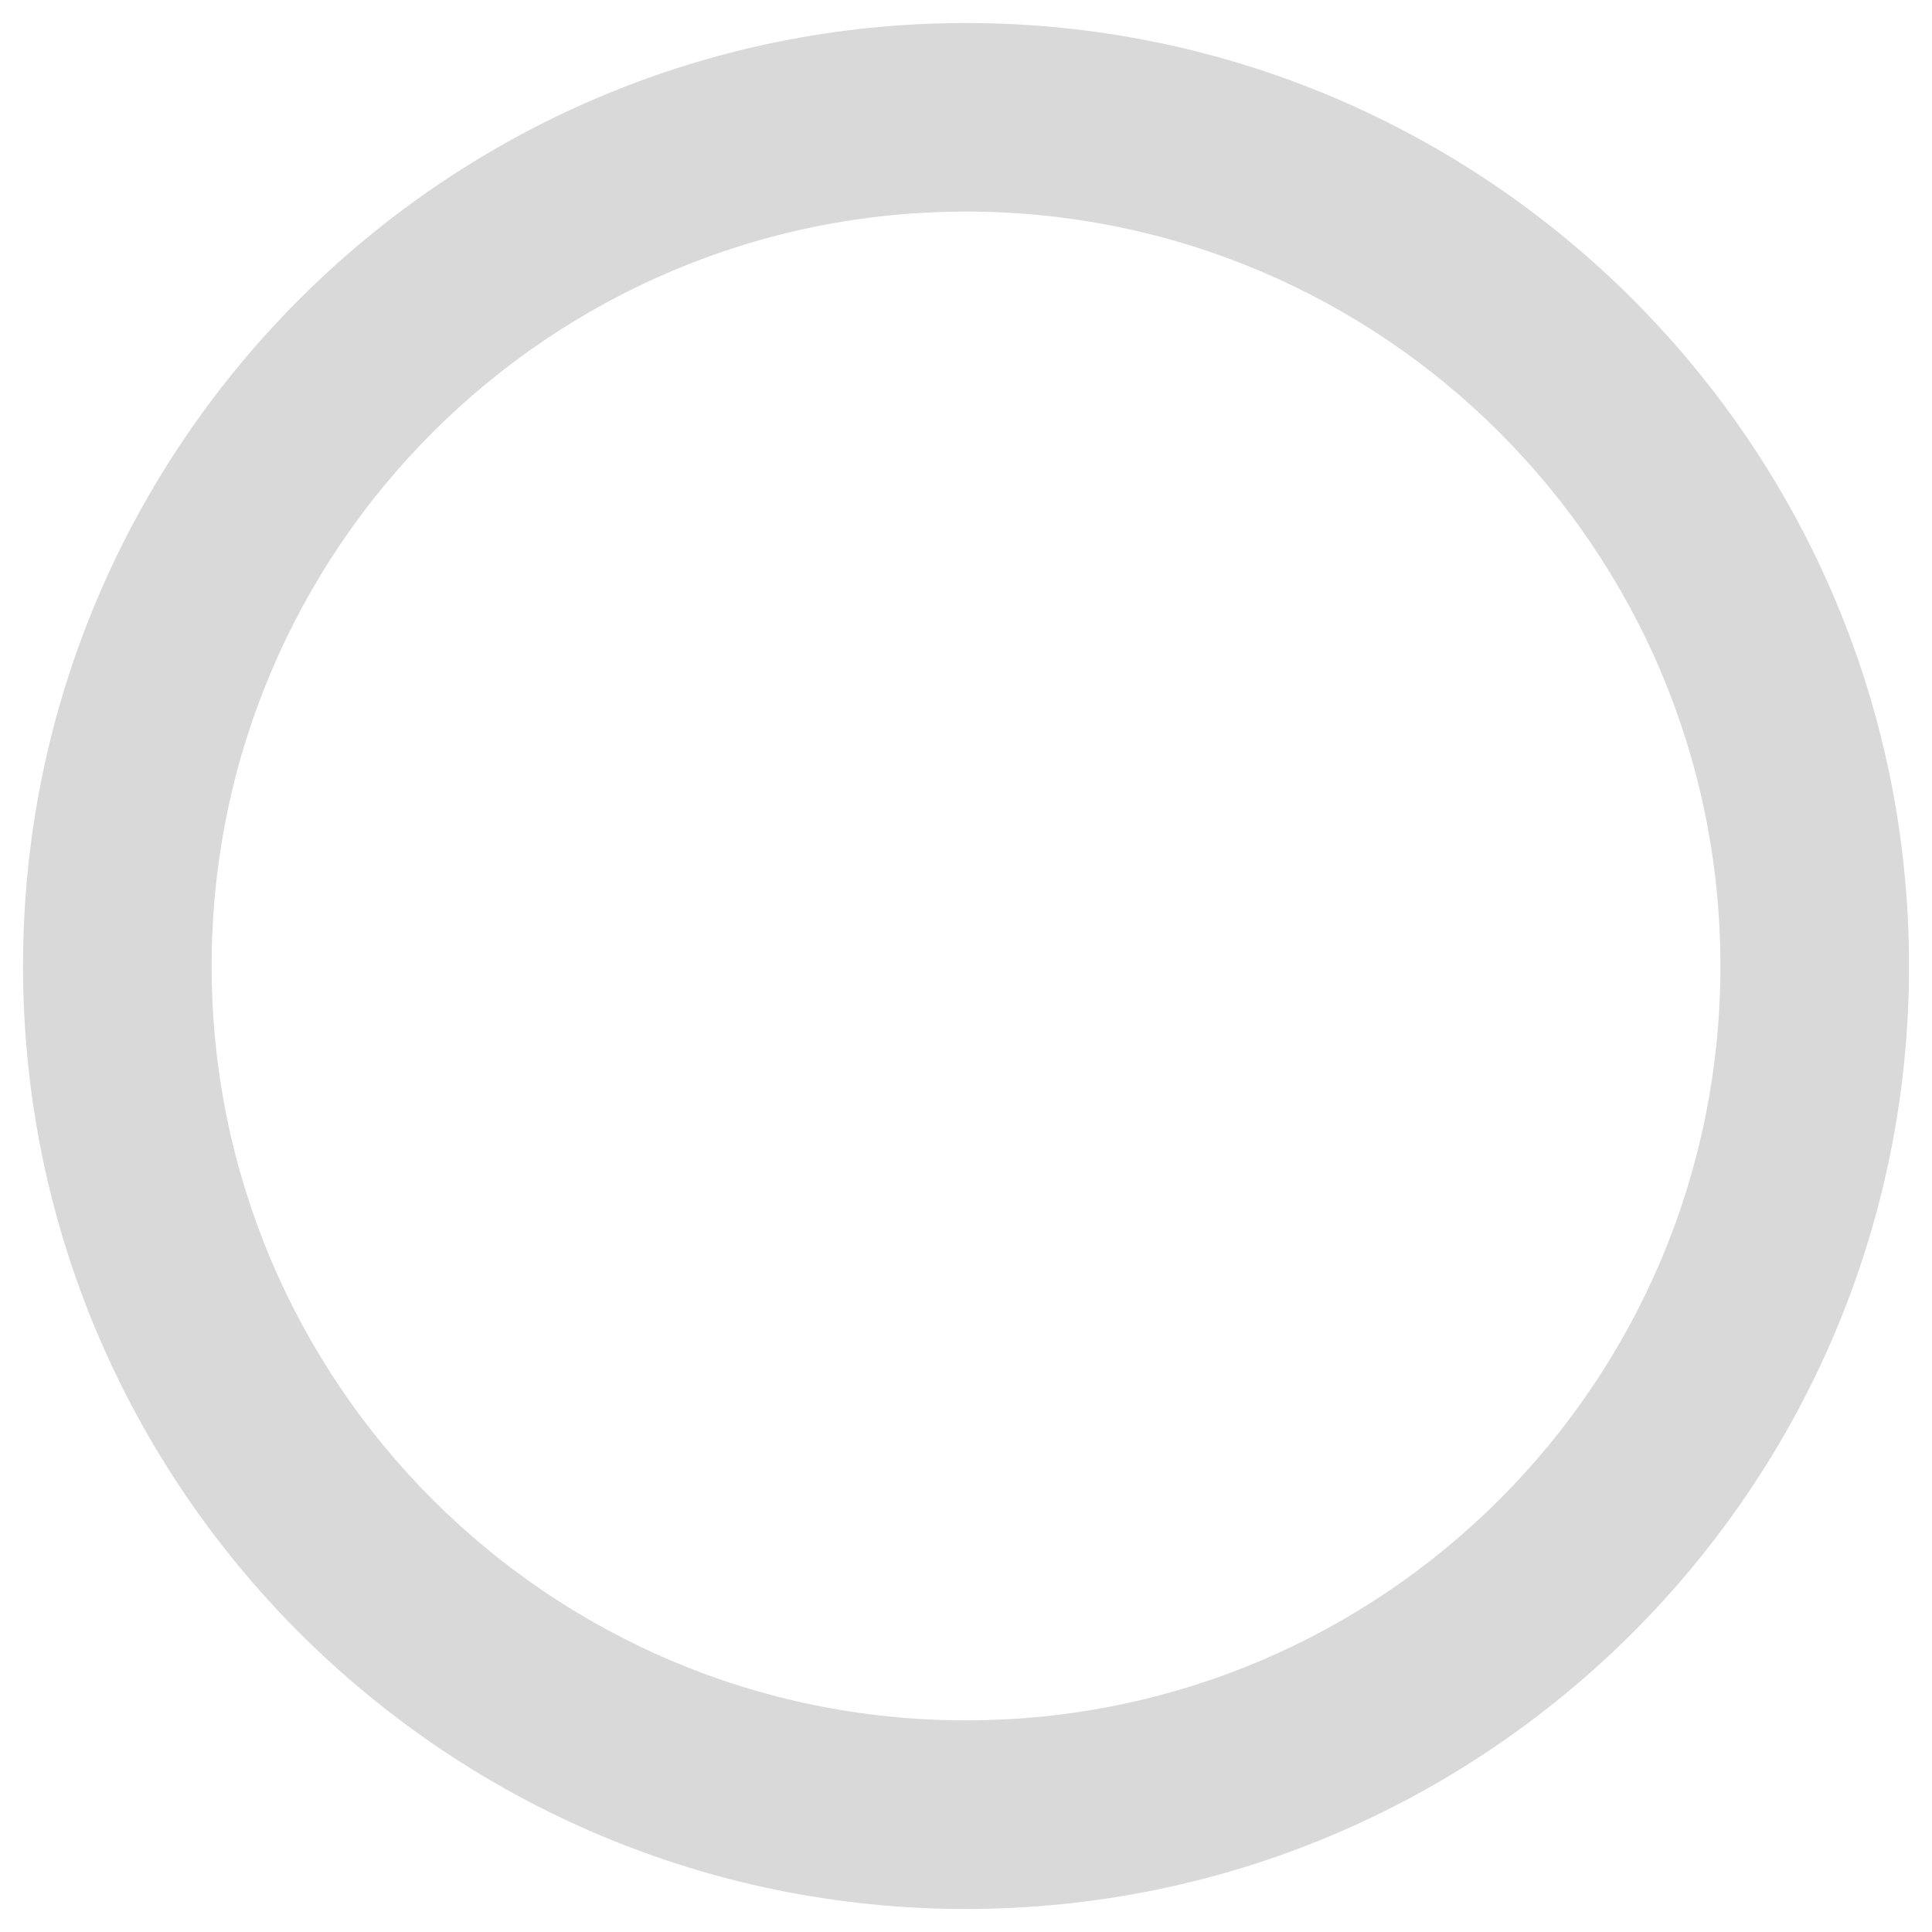
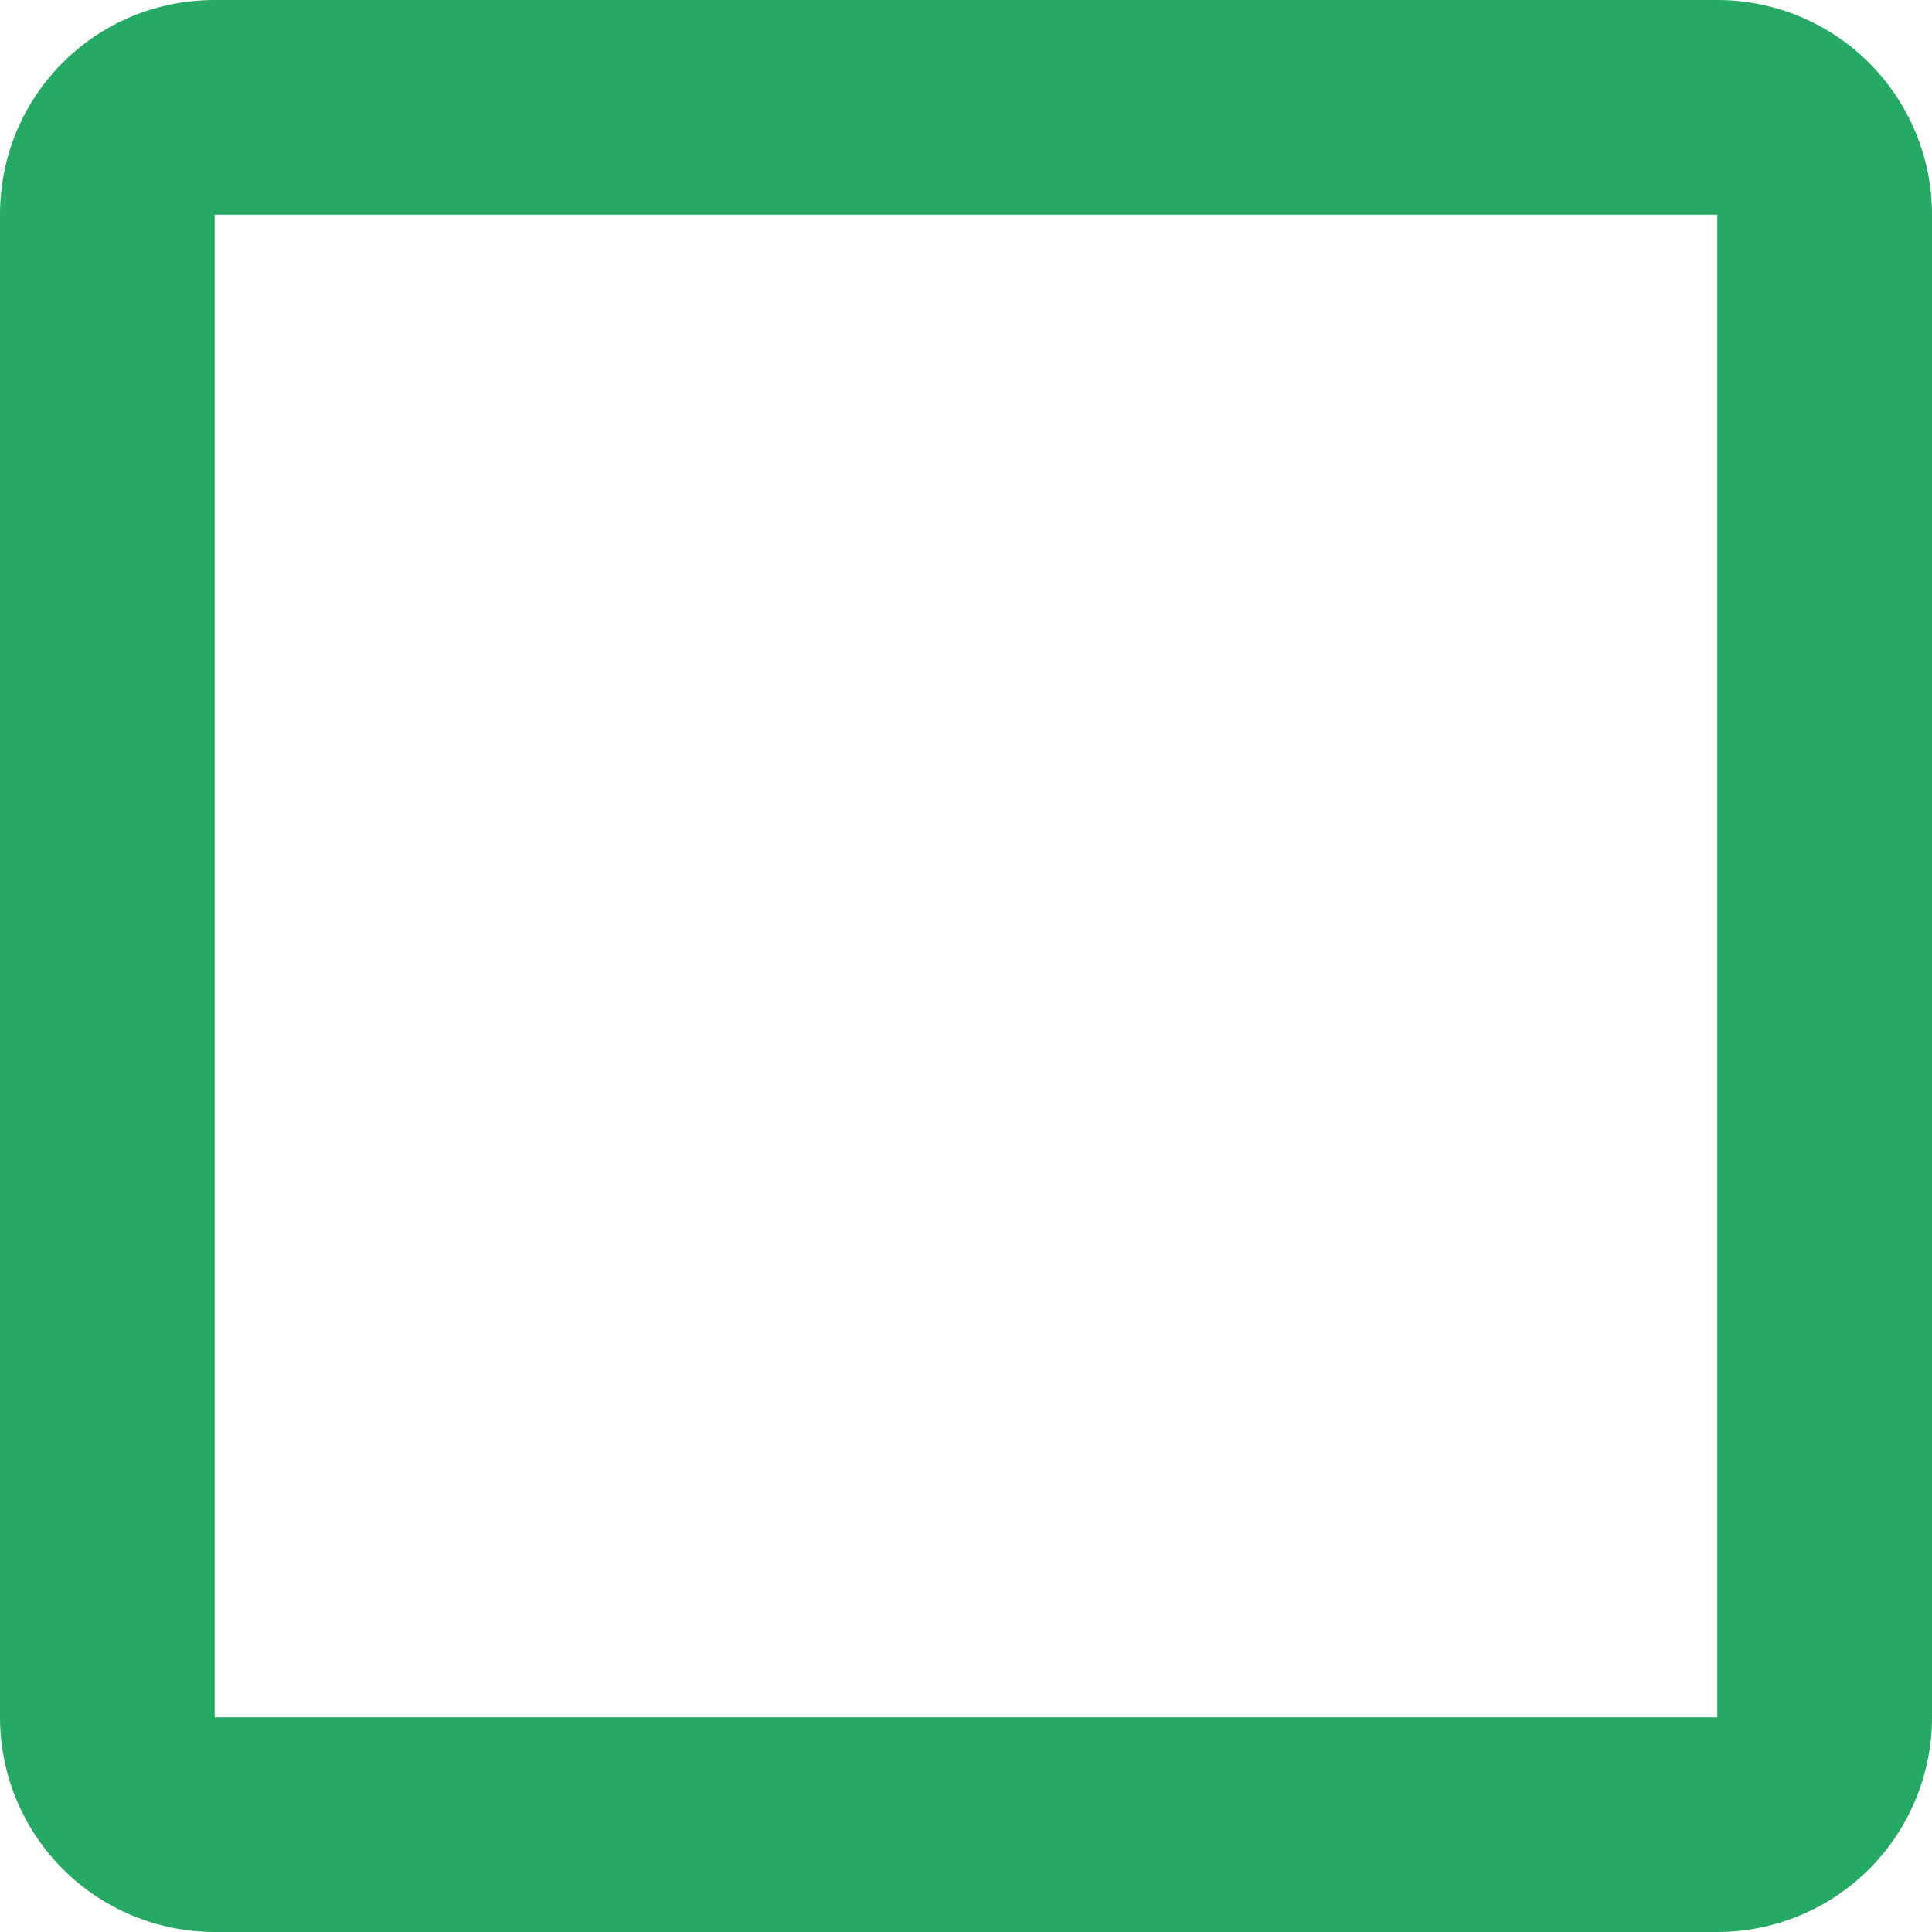
<svg xmlns="http://www.w3.org/2000/svg" width="35" height="35" viewBox="0 0 35 35" fill="none">
-   <path d="M17.5 0.417C8.07 0.417 0.417 8.07 0.417 17.5C0.417 26.93 8.07 34.583 17.5 34.583C26.93 34.583 34.584 26.93 34.584 17.5C34.584 8.07 26.93 0.417 17.5 0.417ZM17.5 31.166C9.949 31.166 3.834 25.051 3.834 17.5C3.834 9.949 9.949 3.833 17.5 3.833C25.051 3.833 31.167 9.949 31.167 17.5C31.167 25.051 25.051 31.166 17.5 31.166Z" fill="#D9D9D9" />
+   <path d="M31.111 0H3.889C1.731 0 0 1.731 0 3.889V31.111C0 32.142 0.41 33.132 1.139 33.861C1.868 34.59 2.857 35 3.889 35H31.111C32.142 35 33.132 34.59 33.861 33.861C34.59 33.132 35 32.142 35 31.111V3.889C35 2.857 34.59 1.868 33.861 1.139C33.132 0.41 32.142 0 31.111 0ZM31.111 3.889V31.111H3.889V3.889H31.111Z" fill="#27A966" />
</svg>
